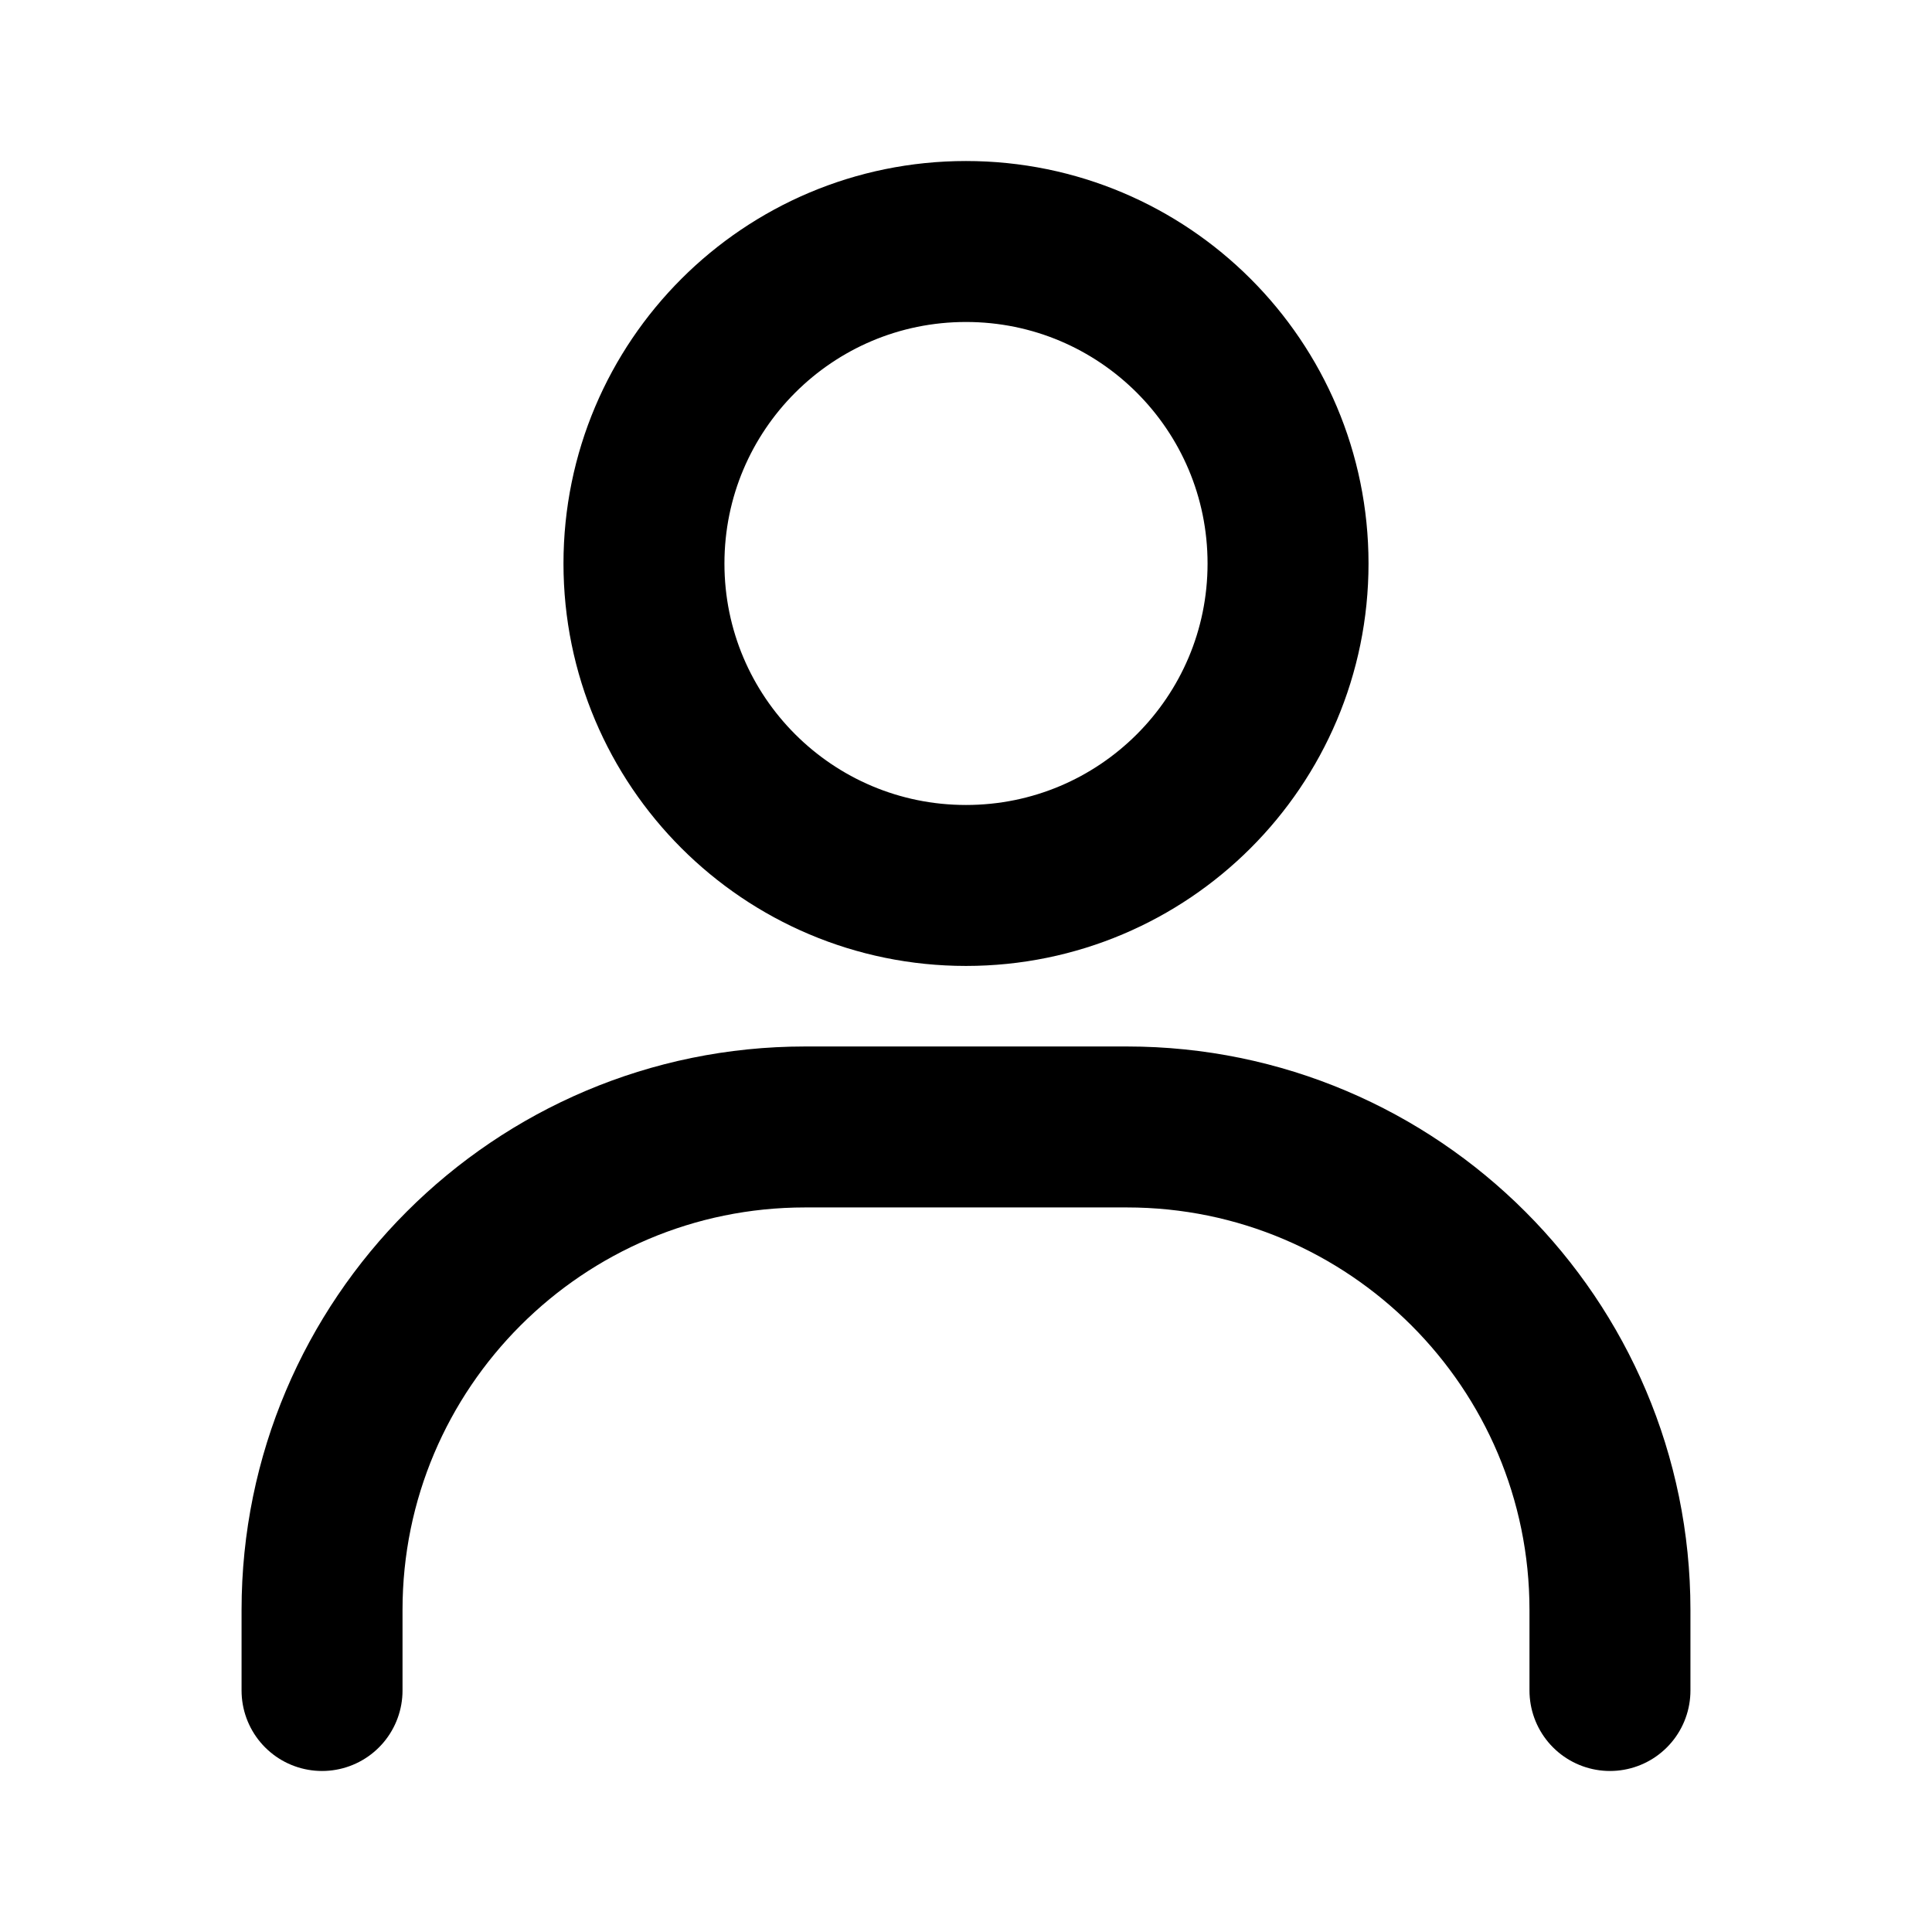
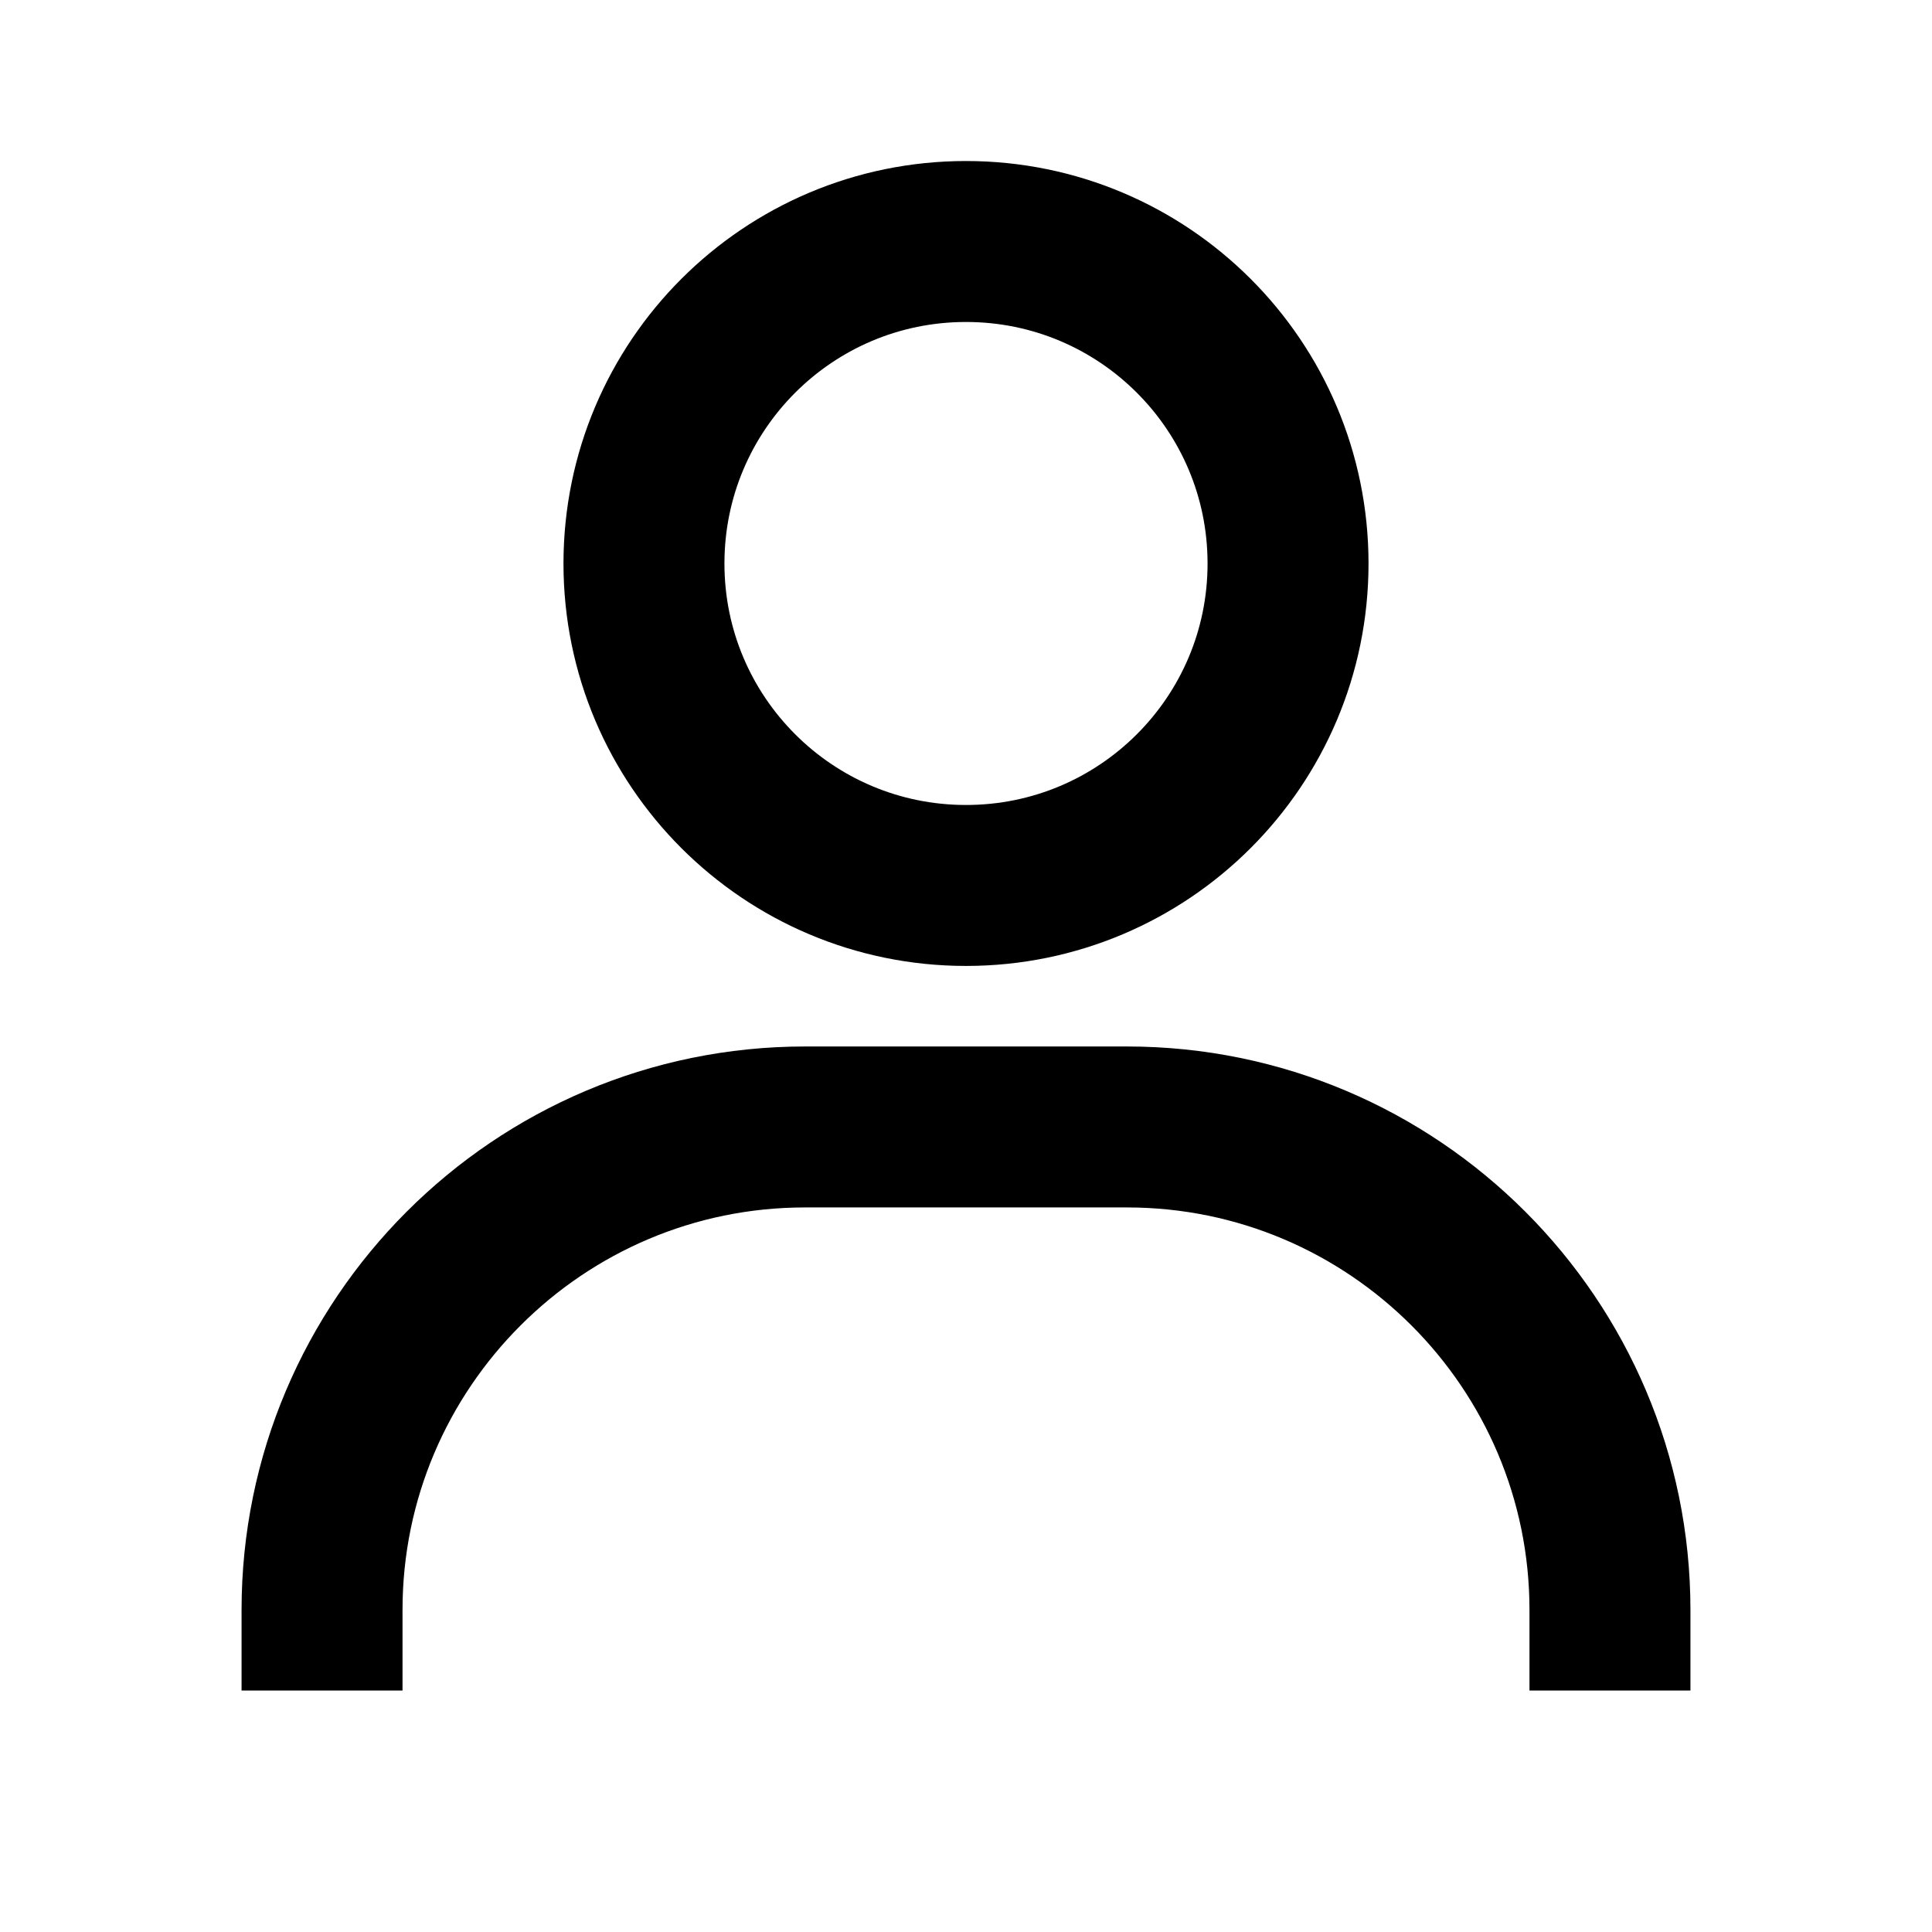
<svg xmlns="http://www.w3.org/2000/svg" width="16" height="16" viewBox="0 0 16 16" fill="none">
-   <path d="M2.667 14V13.333C2.667 11.127 4.46 9.333 6.667 9.333H9.333C11.54 9.333 13.333 11.127 13.333 13.333V14" stroke="black" stroke-width="1.333" stroke-linecap="round" stroke-linejoin="round" />
-   <path d="M8 7.333C6.527 7.333 5.333 6.14 5.333 4.667C5.333 3.193 6.527 2 8 2C9.473 2 10.667 3.193 10.667 4.667C10.667 6.14 9.473 7.333 8 7.333Z" stroke="black" stroke-width="1.333" stroke-linecap="round" stroke-linejoin="round" />
+   <path d="M2.667 14V13.333C2.667 11.127 4.46 9.333 6.667 9.333H9.333C11.54 9.333 13.333 11.127 13.333 13.333V14" stroke="black" stroke-width="1.333" strokeLinecap="round" stroke-linejoin="round" />
+   <path d="M8 7.333C6.527 7.333 5.333 6.14 5.333 4.667C5.333 3.193 6.527 2 8 2C9.473 2 10.667 3.193 10.667 4.667C10.667 6.14 9.473 7.333 8 7.333Z" stroke="black" stroke-width="1.333" strokeLinecap="round" stroke-linejoin="round" />
</svg>
